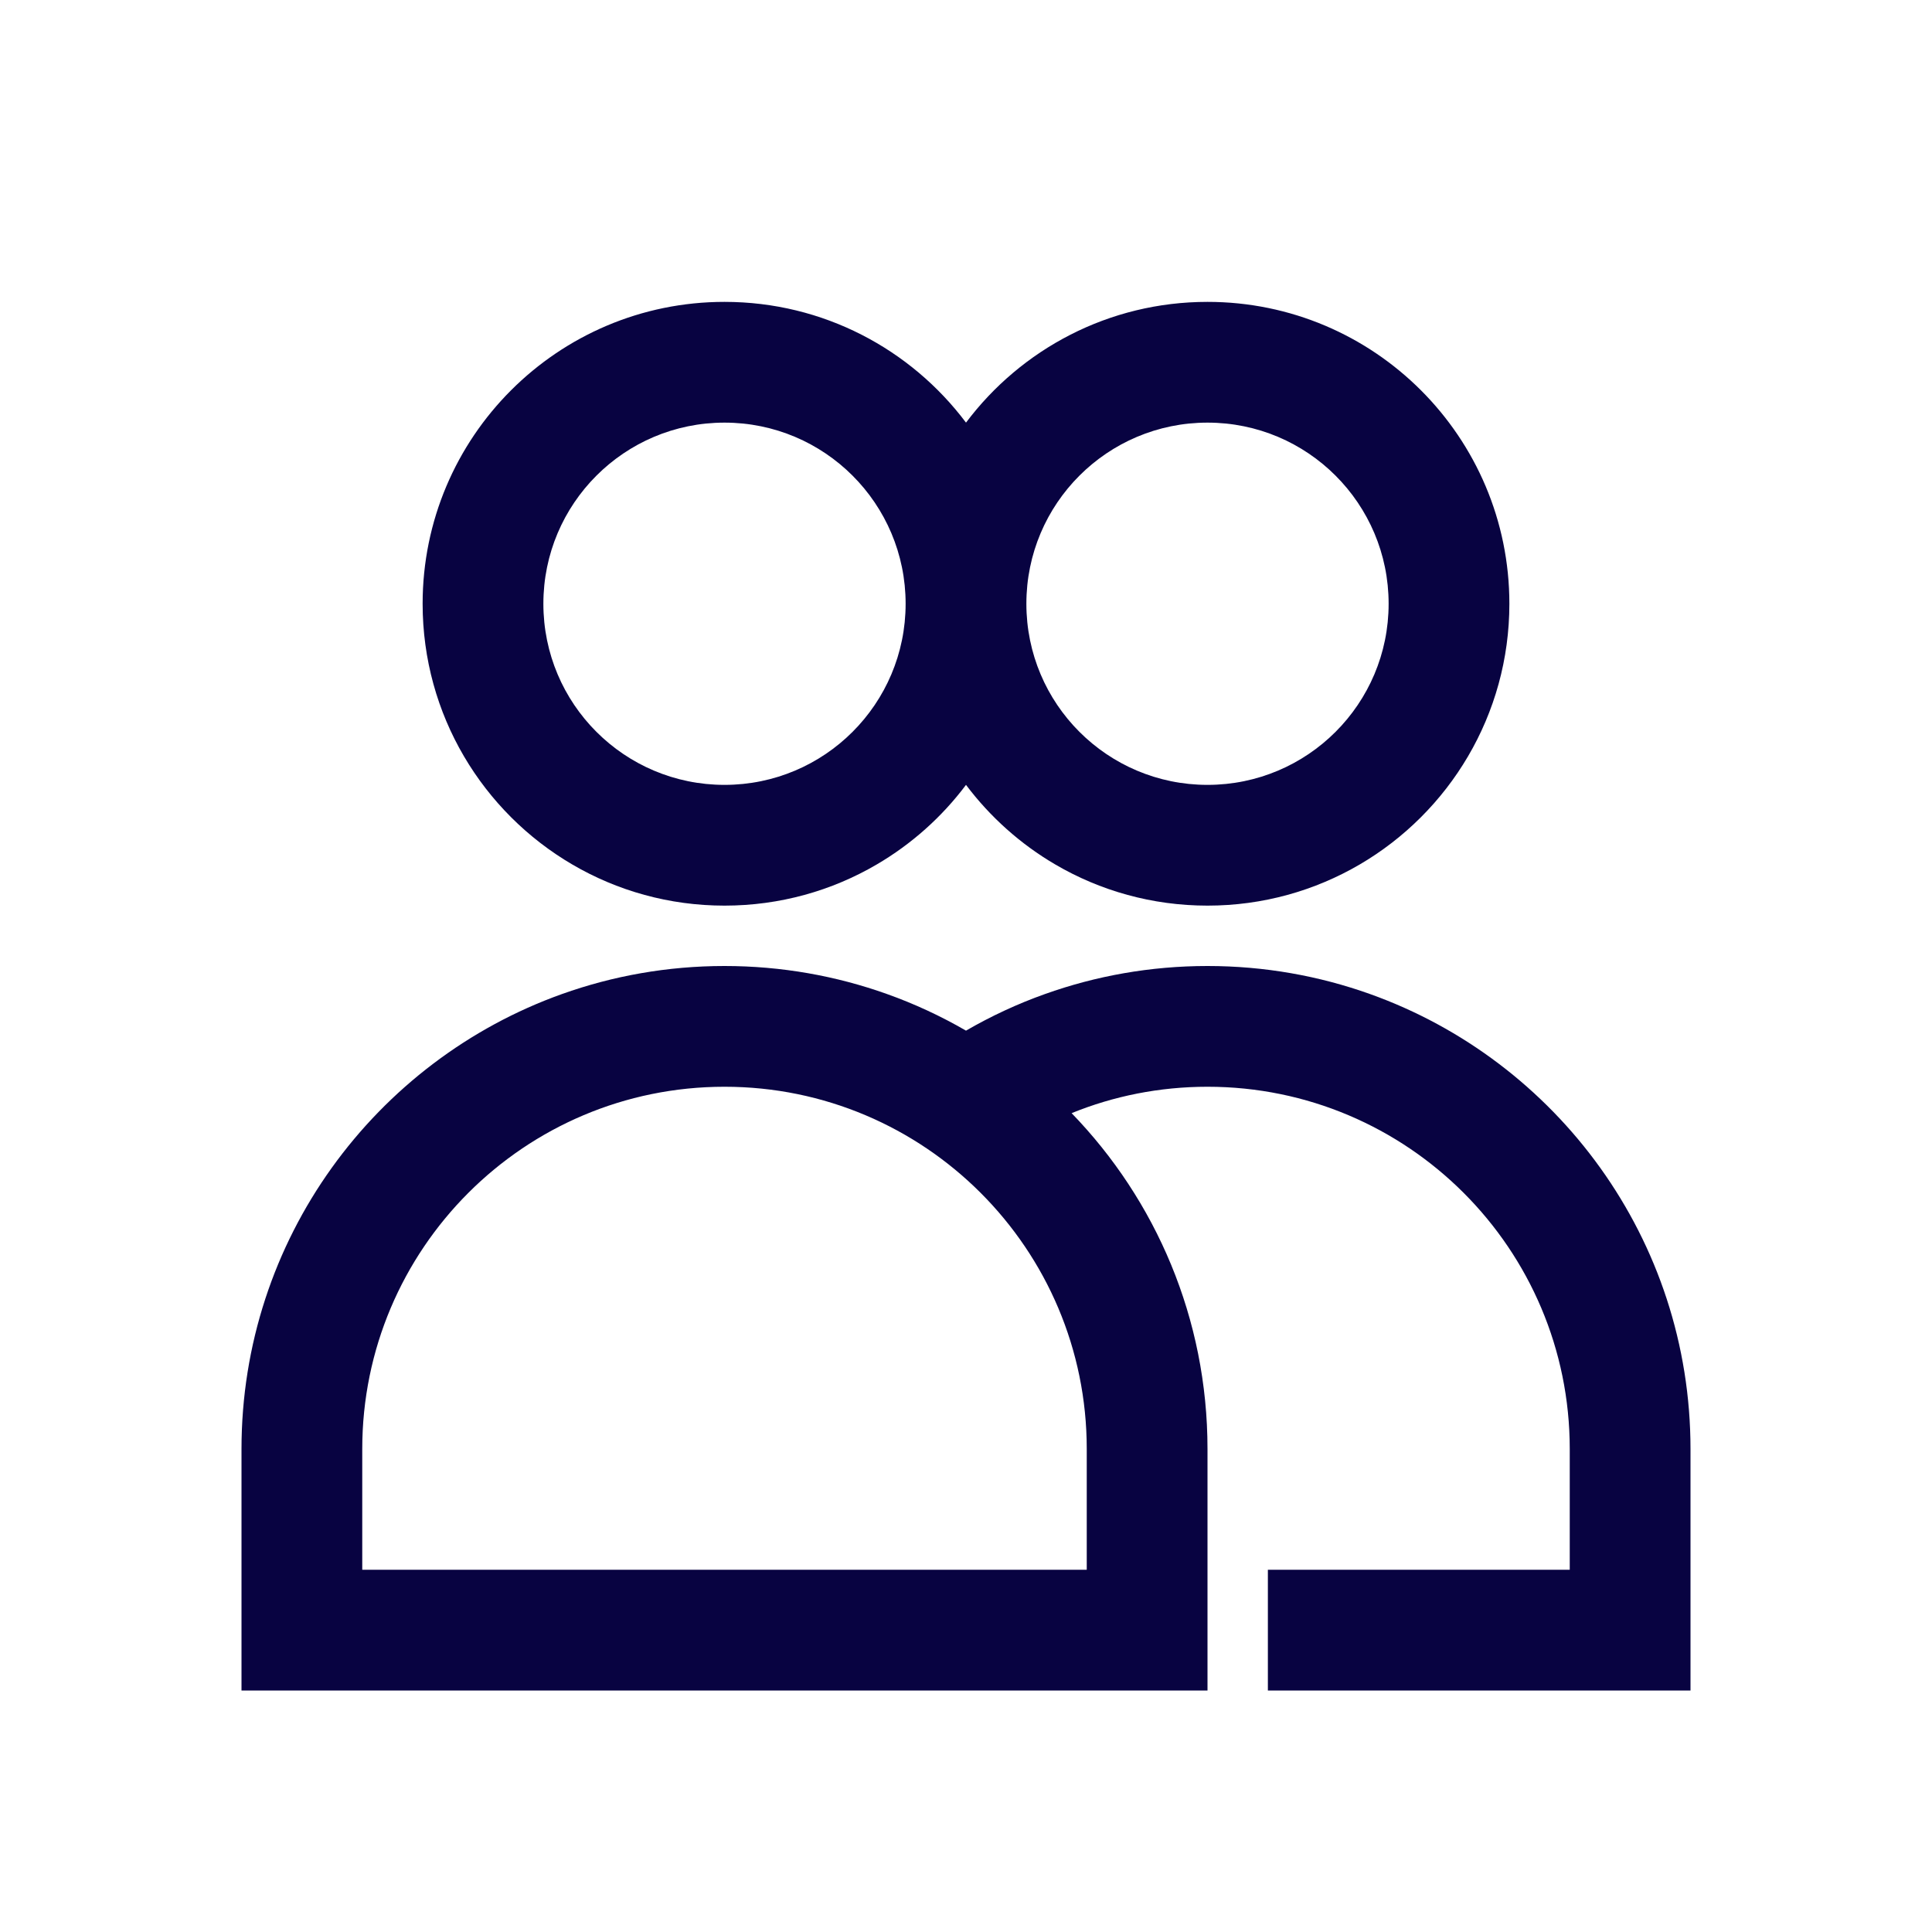
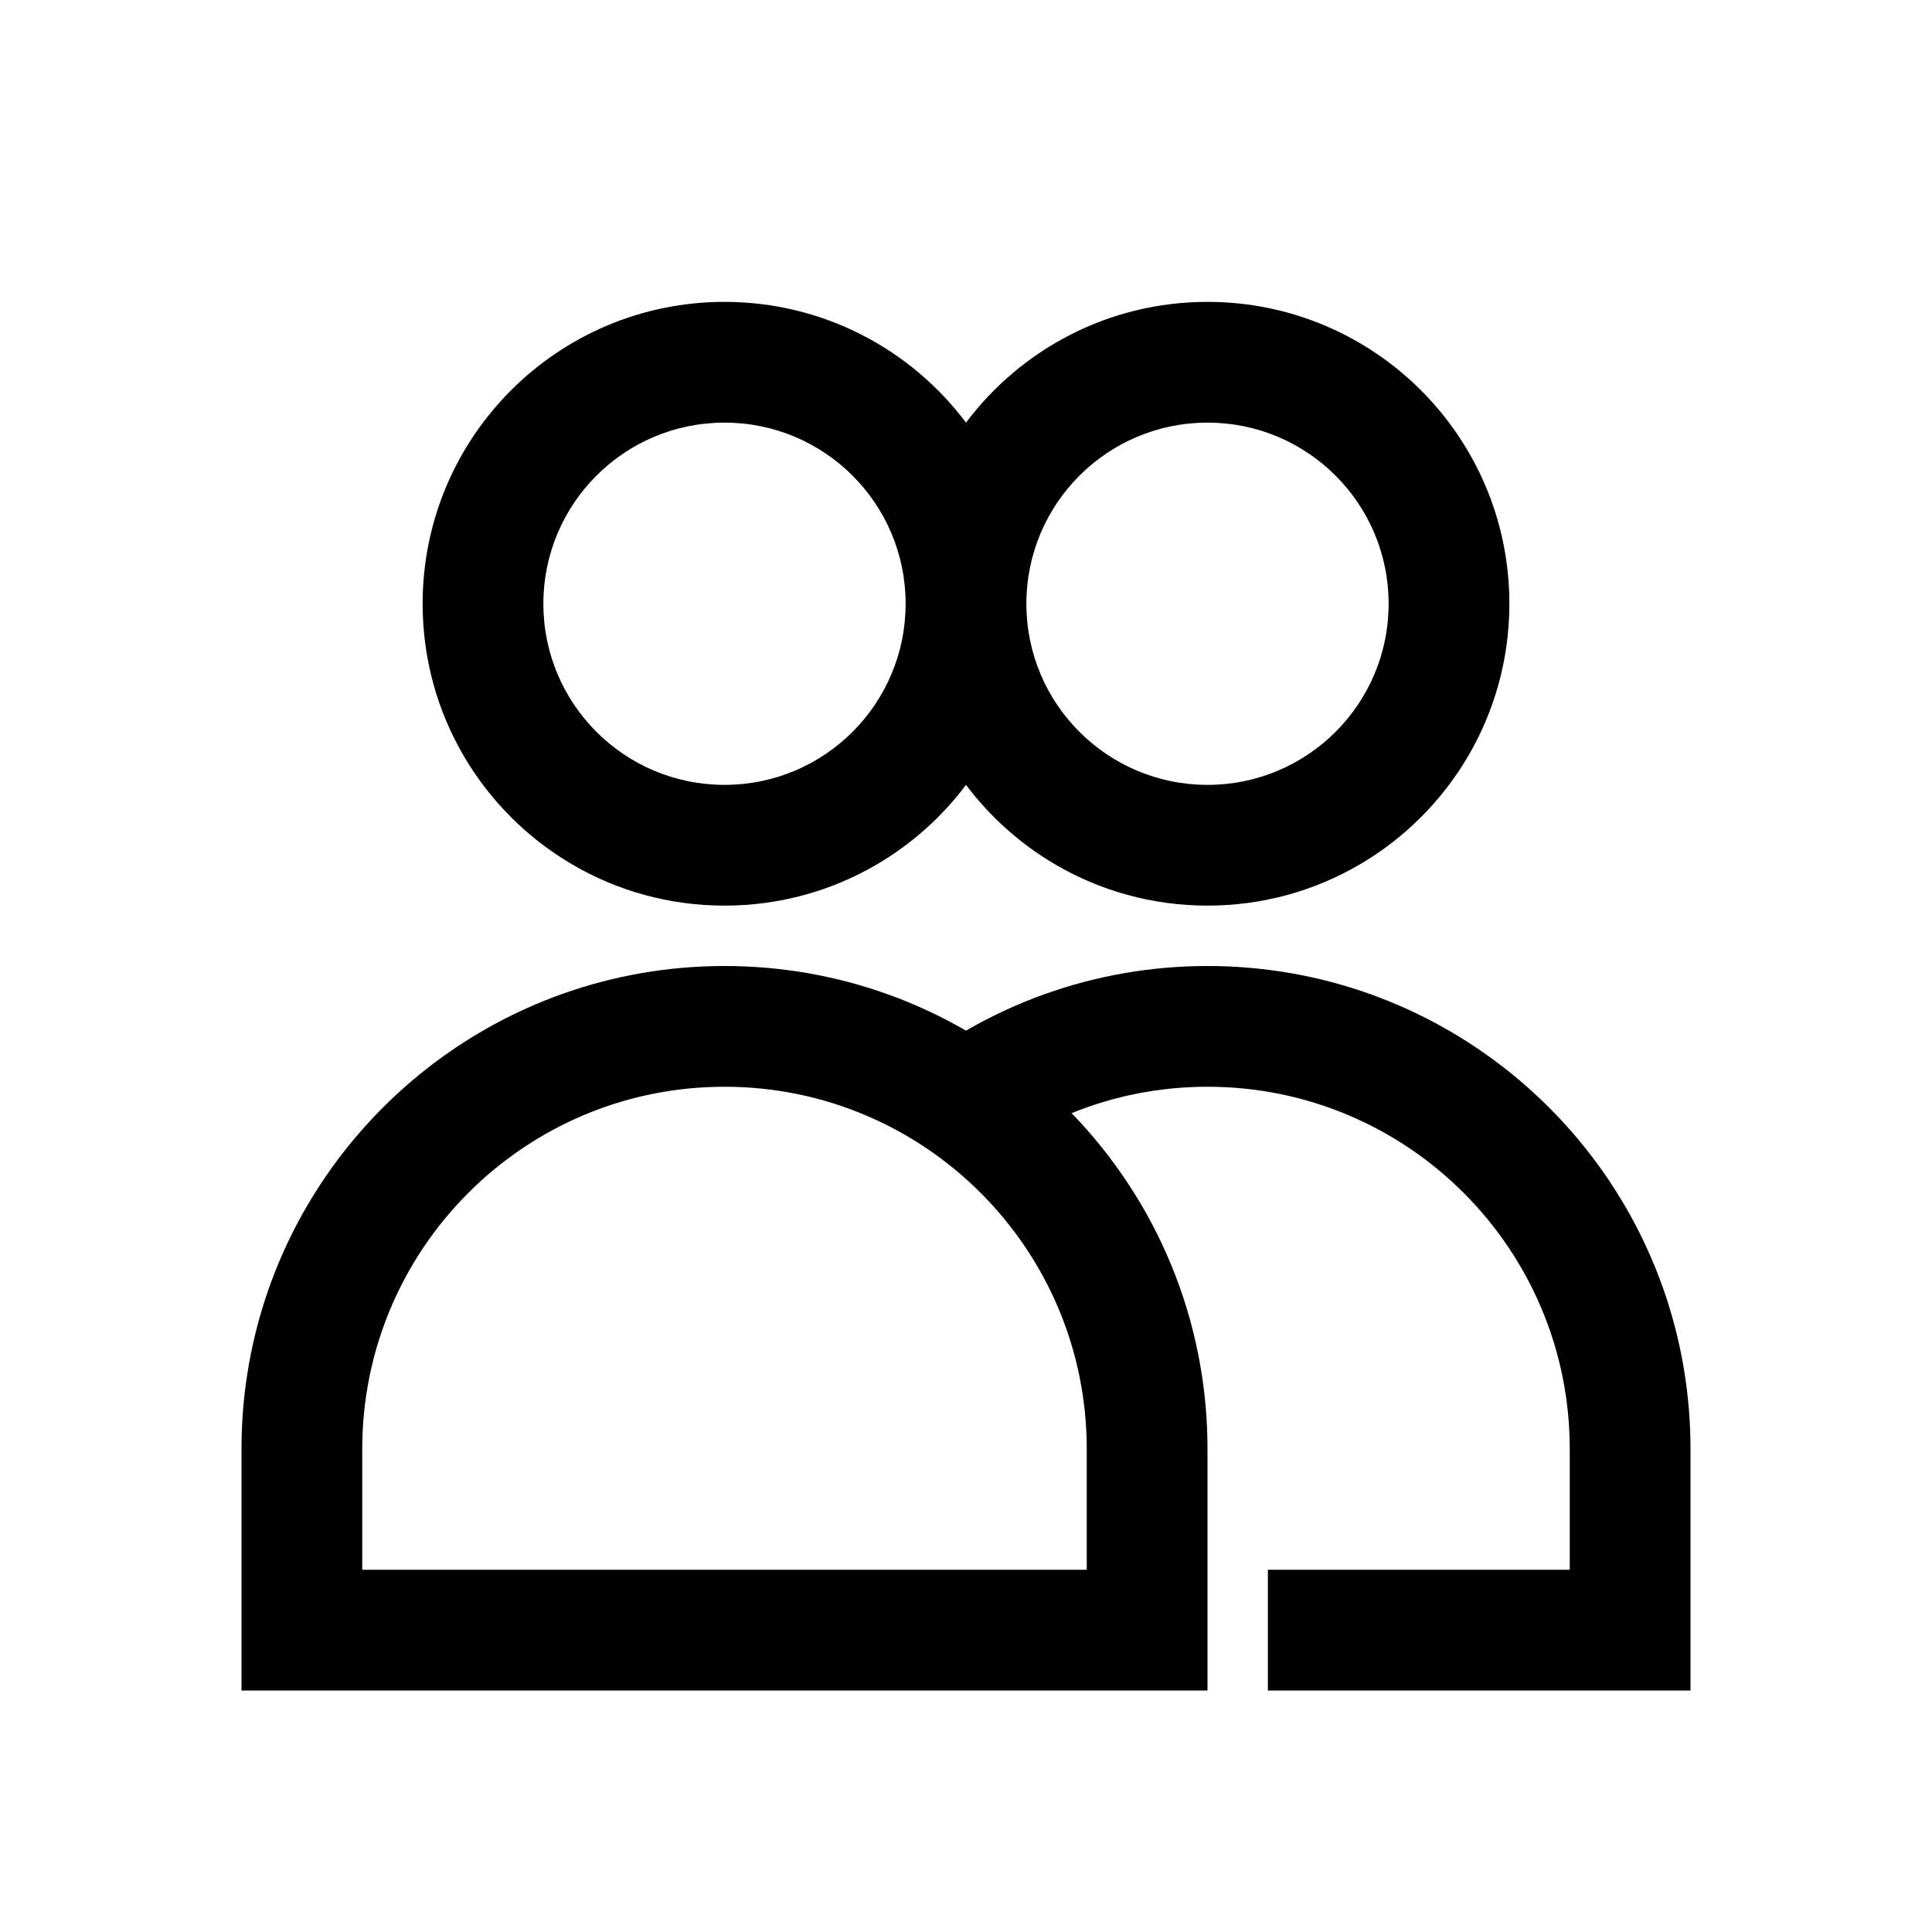
- <svg xmlns="http://www.w3.org/2000/svg" width="800px" height="800px" viewBox="0 0 24 24" fill="none">
-   <path fill-rule="evenodd" clip-rule="evenodd" d="M3 18C3 15.395 4.661 13.177 6.982 12.348C7.612 12.123 8.292 12 9 12C9.708 12 10.388 12.123 11.018 12.348C11.361 12.47 11.689 12.623 12 12.803C12.311 12.623 12.639 12.47 12.982 12.348C13.612 12.123 14.292 12 15 12C15.708 12 16.388 12.123 17.018 12.348C19.339 13.177 21 15.395 21 18V21H15.75V19.5H19.5V18C19.5 15.515 17.485 13.5 15 13.5C14.403 13.5 13.833 13.616 13.312 13.828C14.357 14.907 15 16.378 15 18V21H3V18ZM9 11.25C8.311 11.25 7.665 11.064 7.111 10.74C5.998 10.09 5.25 8.882 5.25 7.5C5.25 5.429 6.929 3.75 9 3.75C10.227 3.75 11.316 4.339 12 5.25C12.684 4.339 13.773 3.75 15 3.75C17.071 3.75 18.75 5.429 18.75 7.5C18.75 8.882 18.002 10.09 16.889 10.74C16.334 11.064 15.689 11.25 15 11.25C14.311 11.25 13.665 11.064 13.111 10.74C12.678 10.487 12.3 10.149 12 9.75C11.7 10.15 11.322 10.487 10.889 10.74C10.335 11.064 9.689 11.25 9 11.25ZM13.5 18V19.5H4.5V18C4.5 15.515 6.515 13.5 9 13.5C11.485 13.5 13.5 15.515 13.5 18ZM11.25 7.5C11.25 8.743 10.243 9.75 9 9.75C7.757 9.75 6.75 8.743 6.75 7.5C6.75 6.257 7.757 5.25 9 5.25C10.243 5.25 11.25 6.257 11.25 7.5ZM15 5.25C13.757 5.25 12.75 6.257 12.75 7.5C12.75 8.743 13.757 9.75 15 9.75C16.243 9.75 17.25 8.743 17.25 7.5C17.25 6.257 16.243 5.25 15 5.25Z" fill="#080341" />
+ <svg xmlns="http://www.w3.org/2000/svg" width="800px" height="800px" viewBox="0 0 24 24">
+   <path fill-rule="evenodd" clip-rule="evenodd" d="M3 18C3 15.395 4.661 13.177 6.982 12.348C7.612 12.123 8.292 12 9 12C9.708 12 10.388 12.123 11.018 12.348C11.361 12.47 11.689 12.623 12 12.803C12.311 12.623 12.639 12.47 12.982 12.348C13.612 12.123 14.292 12 15 12C15.708 12 16.388 12.123 17.018 12.348C19.339 13.177 21 15.395 21 18V21H15.75V19.5H19.5V18C19.5 15.515 17.485 13.5 15 13.5C14.403 13.5 13.833 13.616 13.312 13.828C14.357 14.907 15 16.378 15 18V21H3V18ZM9 11.25C8.311 11.25 7.665 11.064 7.111 10.74C5.998 10.09 5.25 8.882 5.25 7.5C5.25 5.429 6.929 3.75 9 3.75C10.227 3.75 11.316 4.339 12 5.25C12.684 4.339 13.773 3.75 15 3.75C17.071 3.75 18.75 5.429 18.75 7.5C18.75 8.882 18.002 10.09 16.889 10.74C16.334 11.064 15.689 11.25 15 11.25C14.311 11.25 13.665 11.064 13.111 10.74C12.678 10.487 12.3 10.149 12 9.75C11.7 10.15 11.322 10.487 10.889 10.74C10.335 11.064 9.689 11.25 9 11.25ZM13.5 18V19.5H4.5V18C4.5 15.515 6.515 13.5 9 13.5C11.485 13.5 13.5 15.515 13.5 18ZM11.25 7.5C11.25 8.743 10.243 9.75 9 9.75C7.757 9.75 6.75 8.743 6.75 7.5C6.75 6.257 7.757 5.25 9 5.25C10.243 5.25 11.25 6.257 11.25 7.5ZM15 5.25C13.757 5.25 12.75 6.257 12.75 7.5C12.75 8.743 13.757 9.75 15 9.75C16.243 9.75 17.25 8.743 17.25 7.5C17.25 6.257 16.243 5.25 15 5.25Z" />
</svg>
